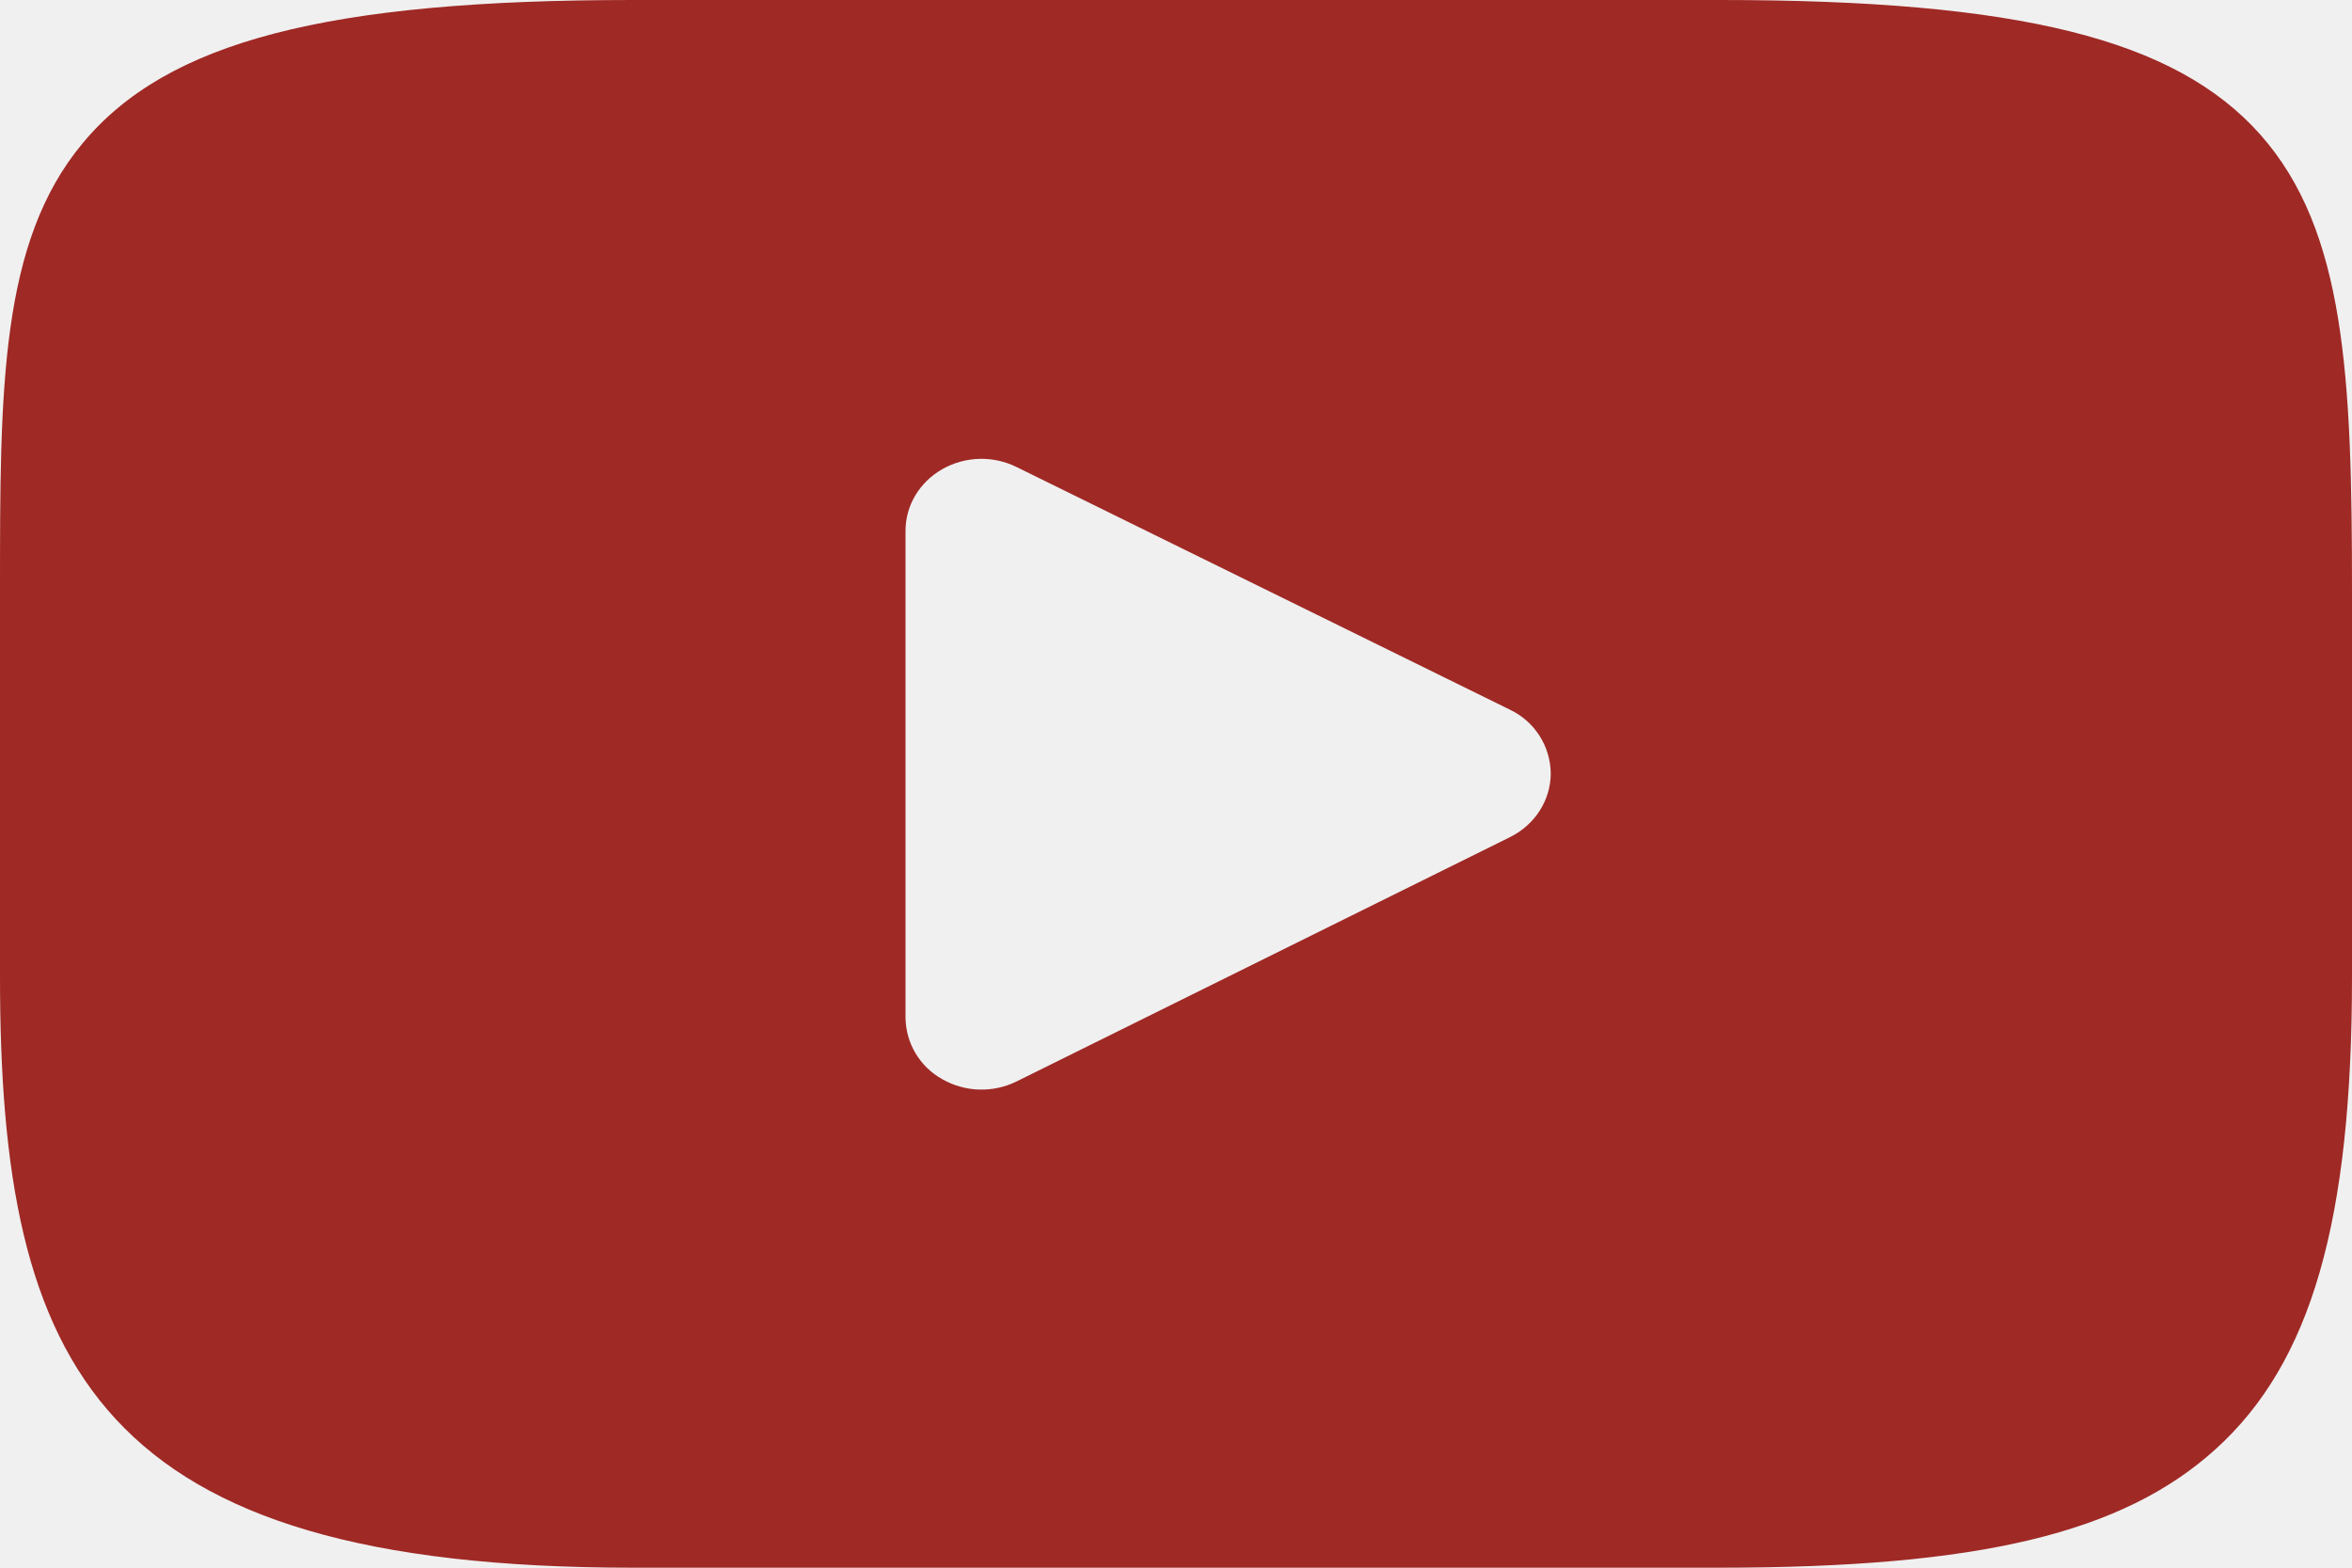
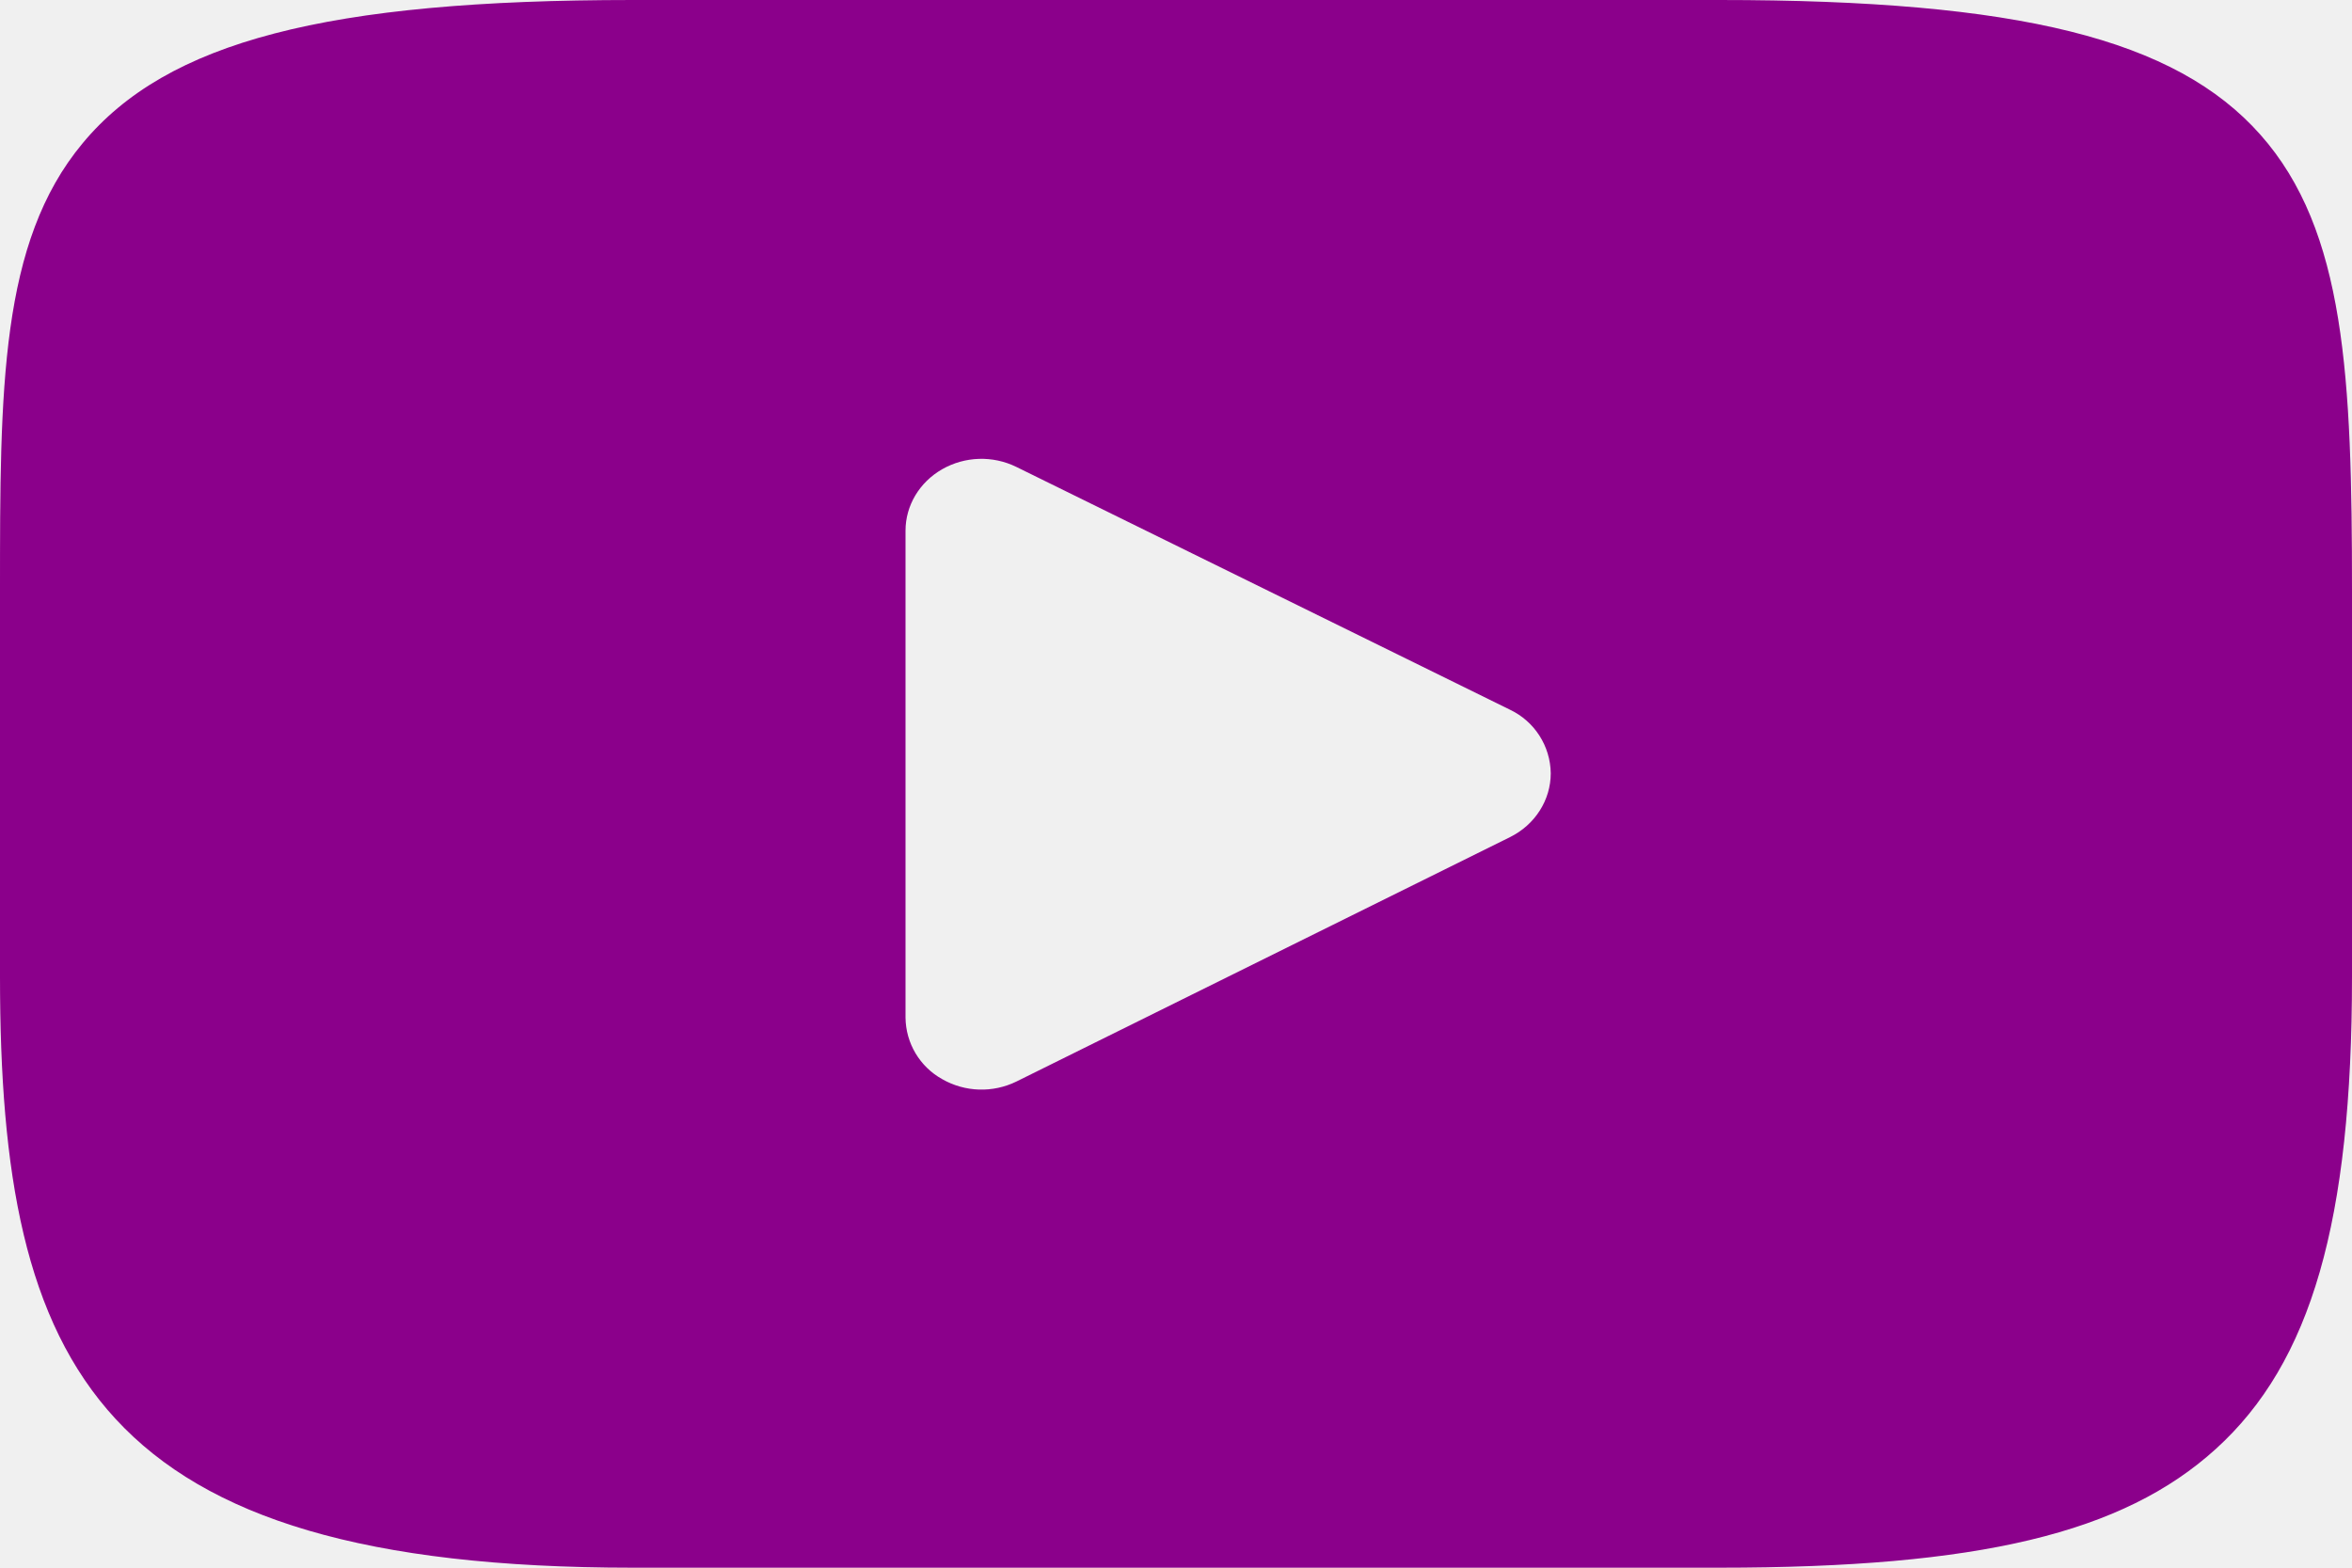
<svg xmlns="http://www.w3.org/2000/svg" width="18" height="12" fill="none">
  <g clip-path="url(#clip0_1_7)">
-     <path d="M11.556 6.408L7.78 8.278a.606.606 0 01-.57-.018.545.545 0 01-.28-.47V4.062c0-.192.106-.37.28-.47a.607.607 0 01.568-.018l3.777 1.858a.547.547 0 01.313.487c0 .205-.12.394-.312.489zm5.742-5.378C16.648.298 15.45 0 13.158 0H4.842C2.498 0 1.278.318.632 1.097 0 1.857 0 2.975 0 4.524v2.952C0 10.476.749 12 4.842 12h8.316c1.987 0 3.088-.263 3.8-.909.73-.662 1.042-1.743 1.042-3.615V4.524c0-1.633-.049-2.759-.702-3.494z" fill="#9F2925" />
+     <path d="M11.556 6.408L7.78 8.278a.606.606 0 01-.57-.018.545.545 0 01-.28-.47V4.062c0-.192.106-.37.28-.47a.607.607 0 01.568-.018l3.777 1.858a.547.547 0 01.313.487c0 .205-.12.394-.312.489zm5.742-5.378C16.648.298 15.45 0 13.158 0H4.842C2.498 0 1.278.318.632 1.097 0 1.857 0 2.975 0 4.524v2.952C0 10.476.749 12 4.842 12h8.316c1.987 0 3.088-.263 3.8-.909.73-.662 1.042-1.743 1.042-3.615V4.524c0-1.633-.049-2.759-.702-3.494z" fill="#8b008b" />
  </g>
  <defs>
    <clipPath id="clip0_1_7">
      <path fill="#fff" d="M0 0h18v12H0z" />
    </clipPath>
  </defs>
</svg>
